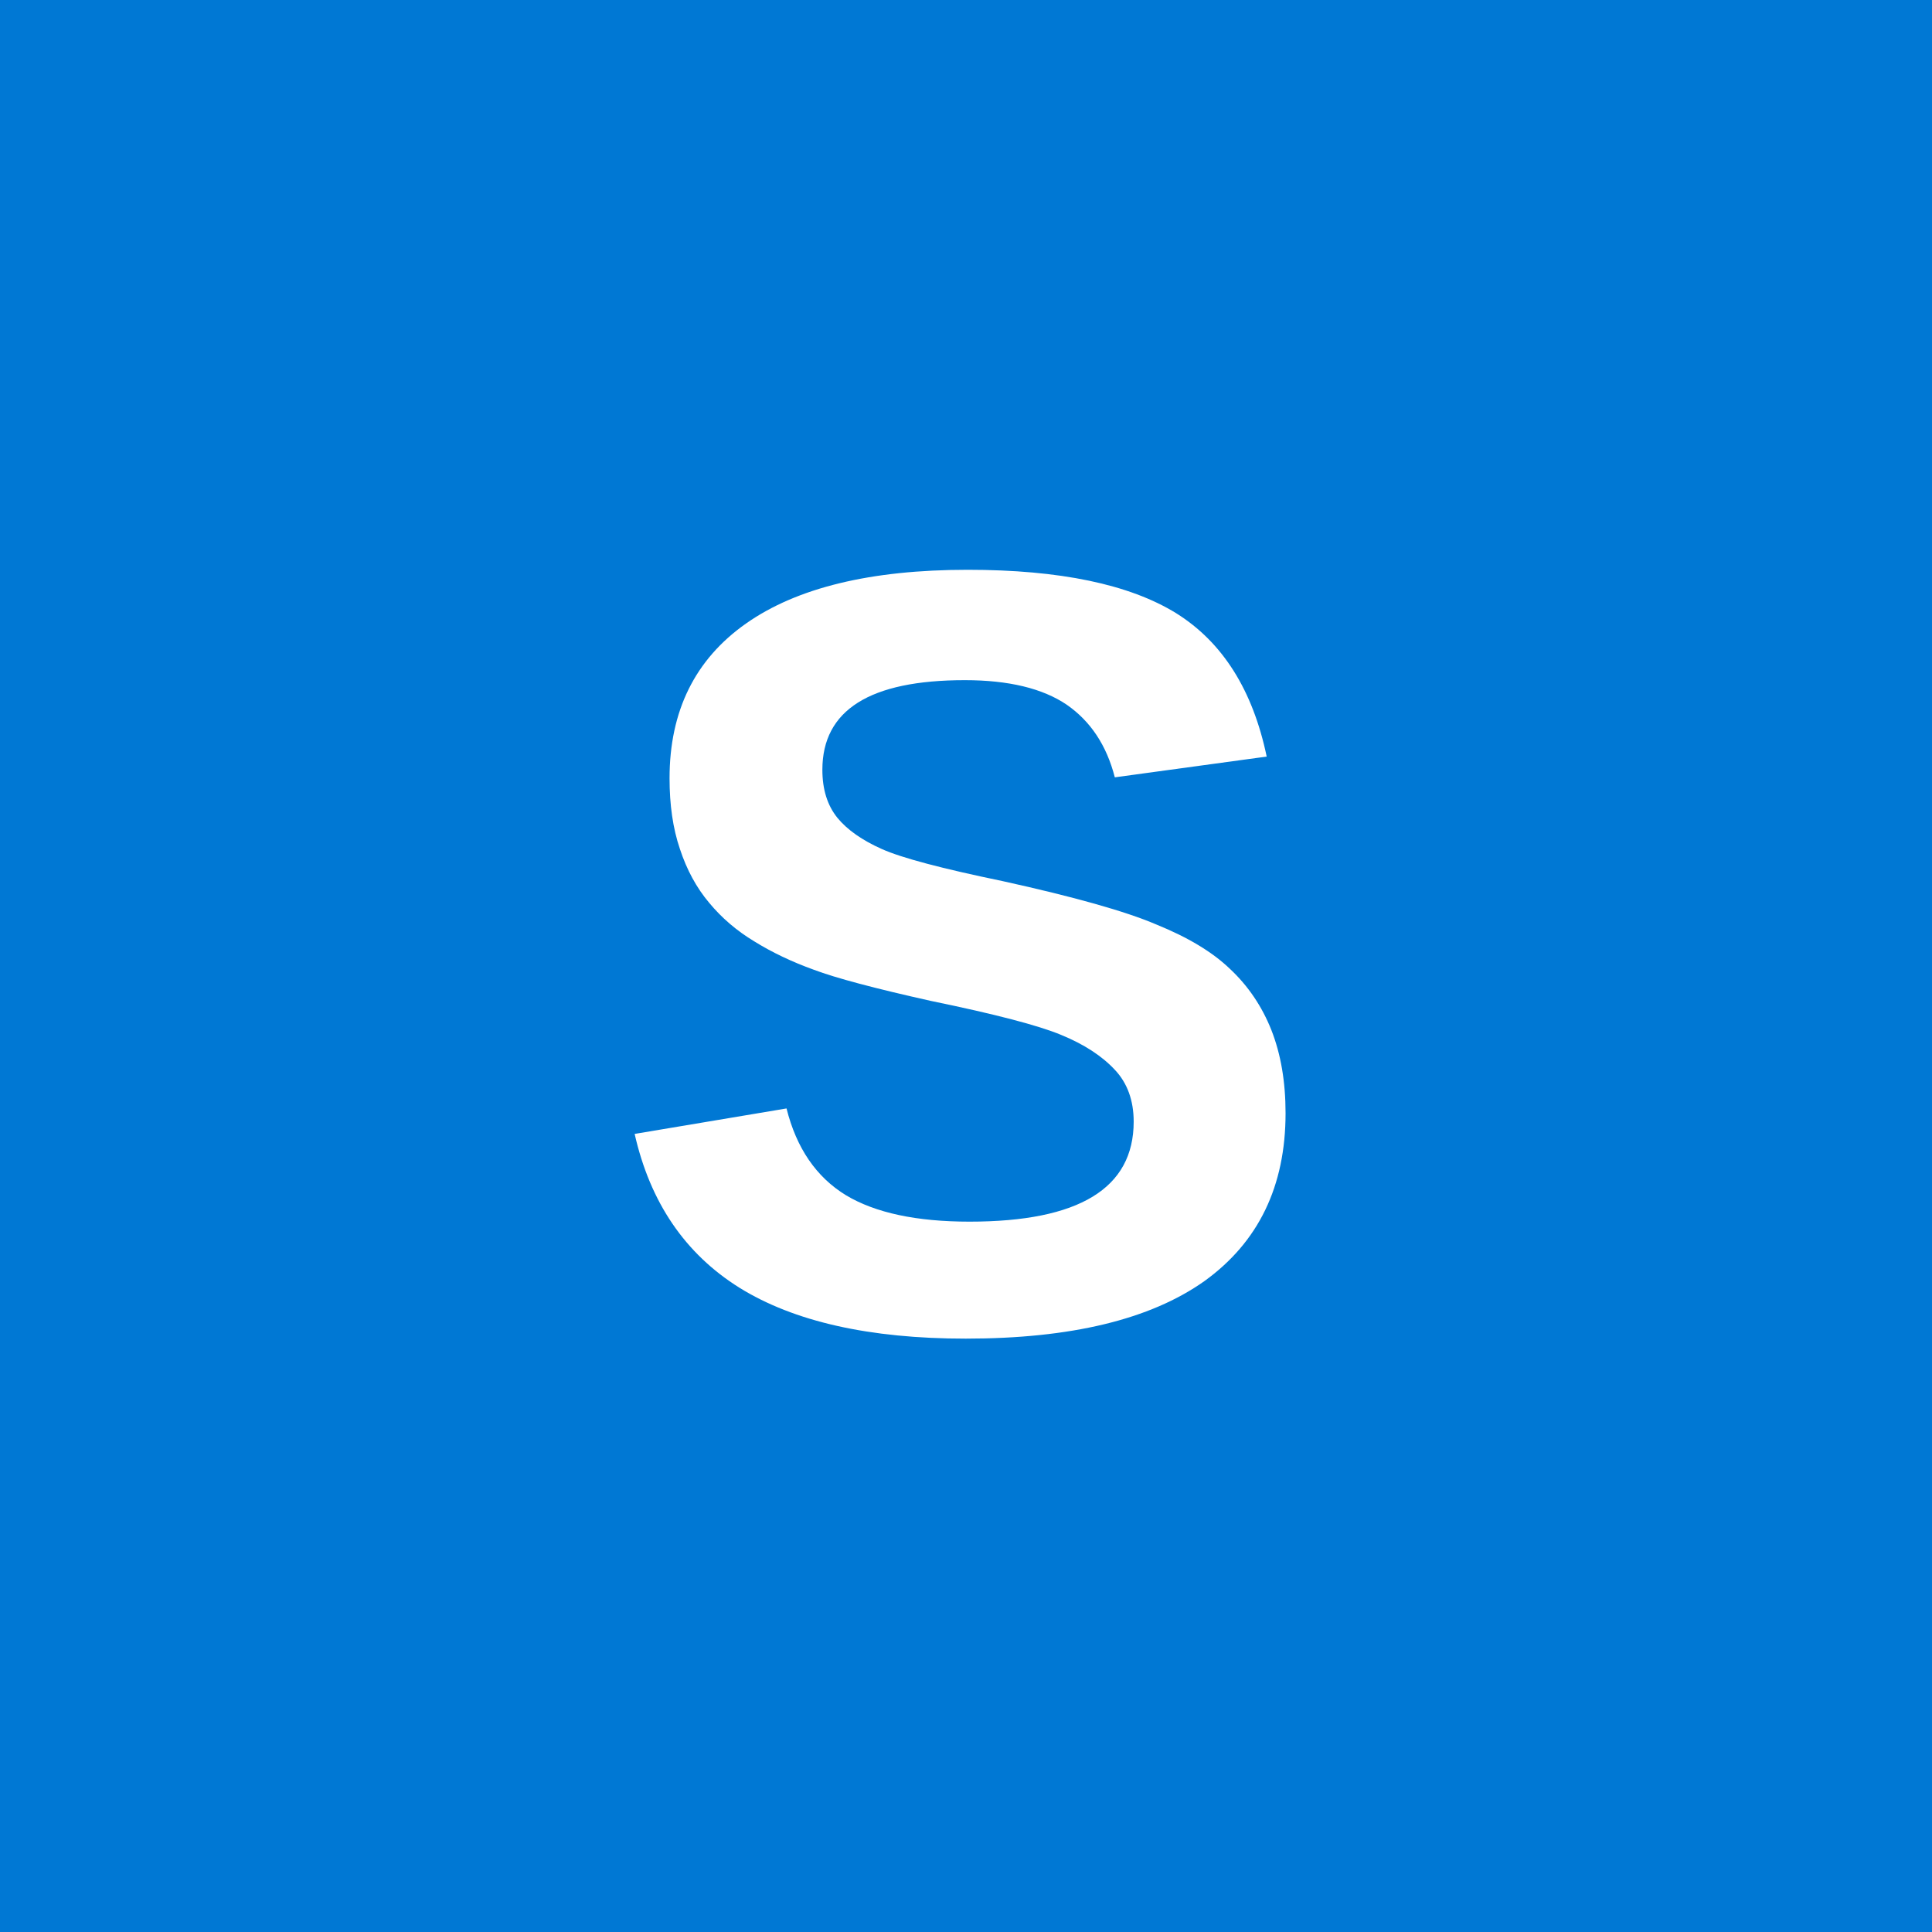
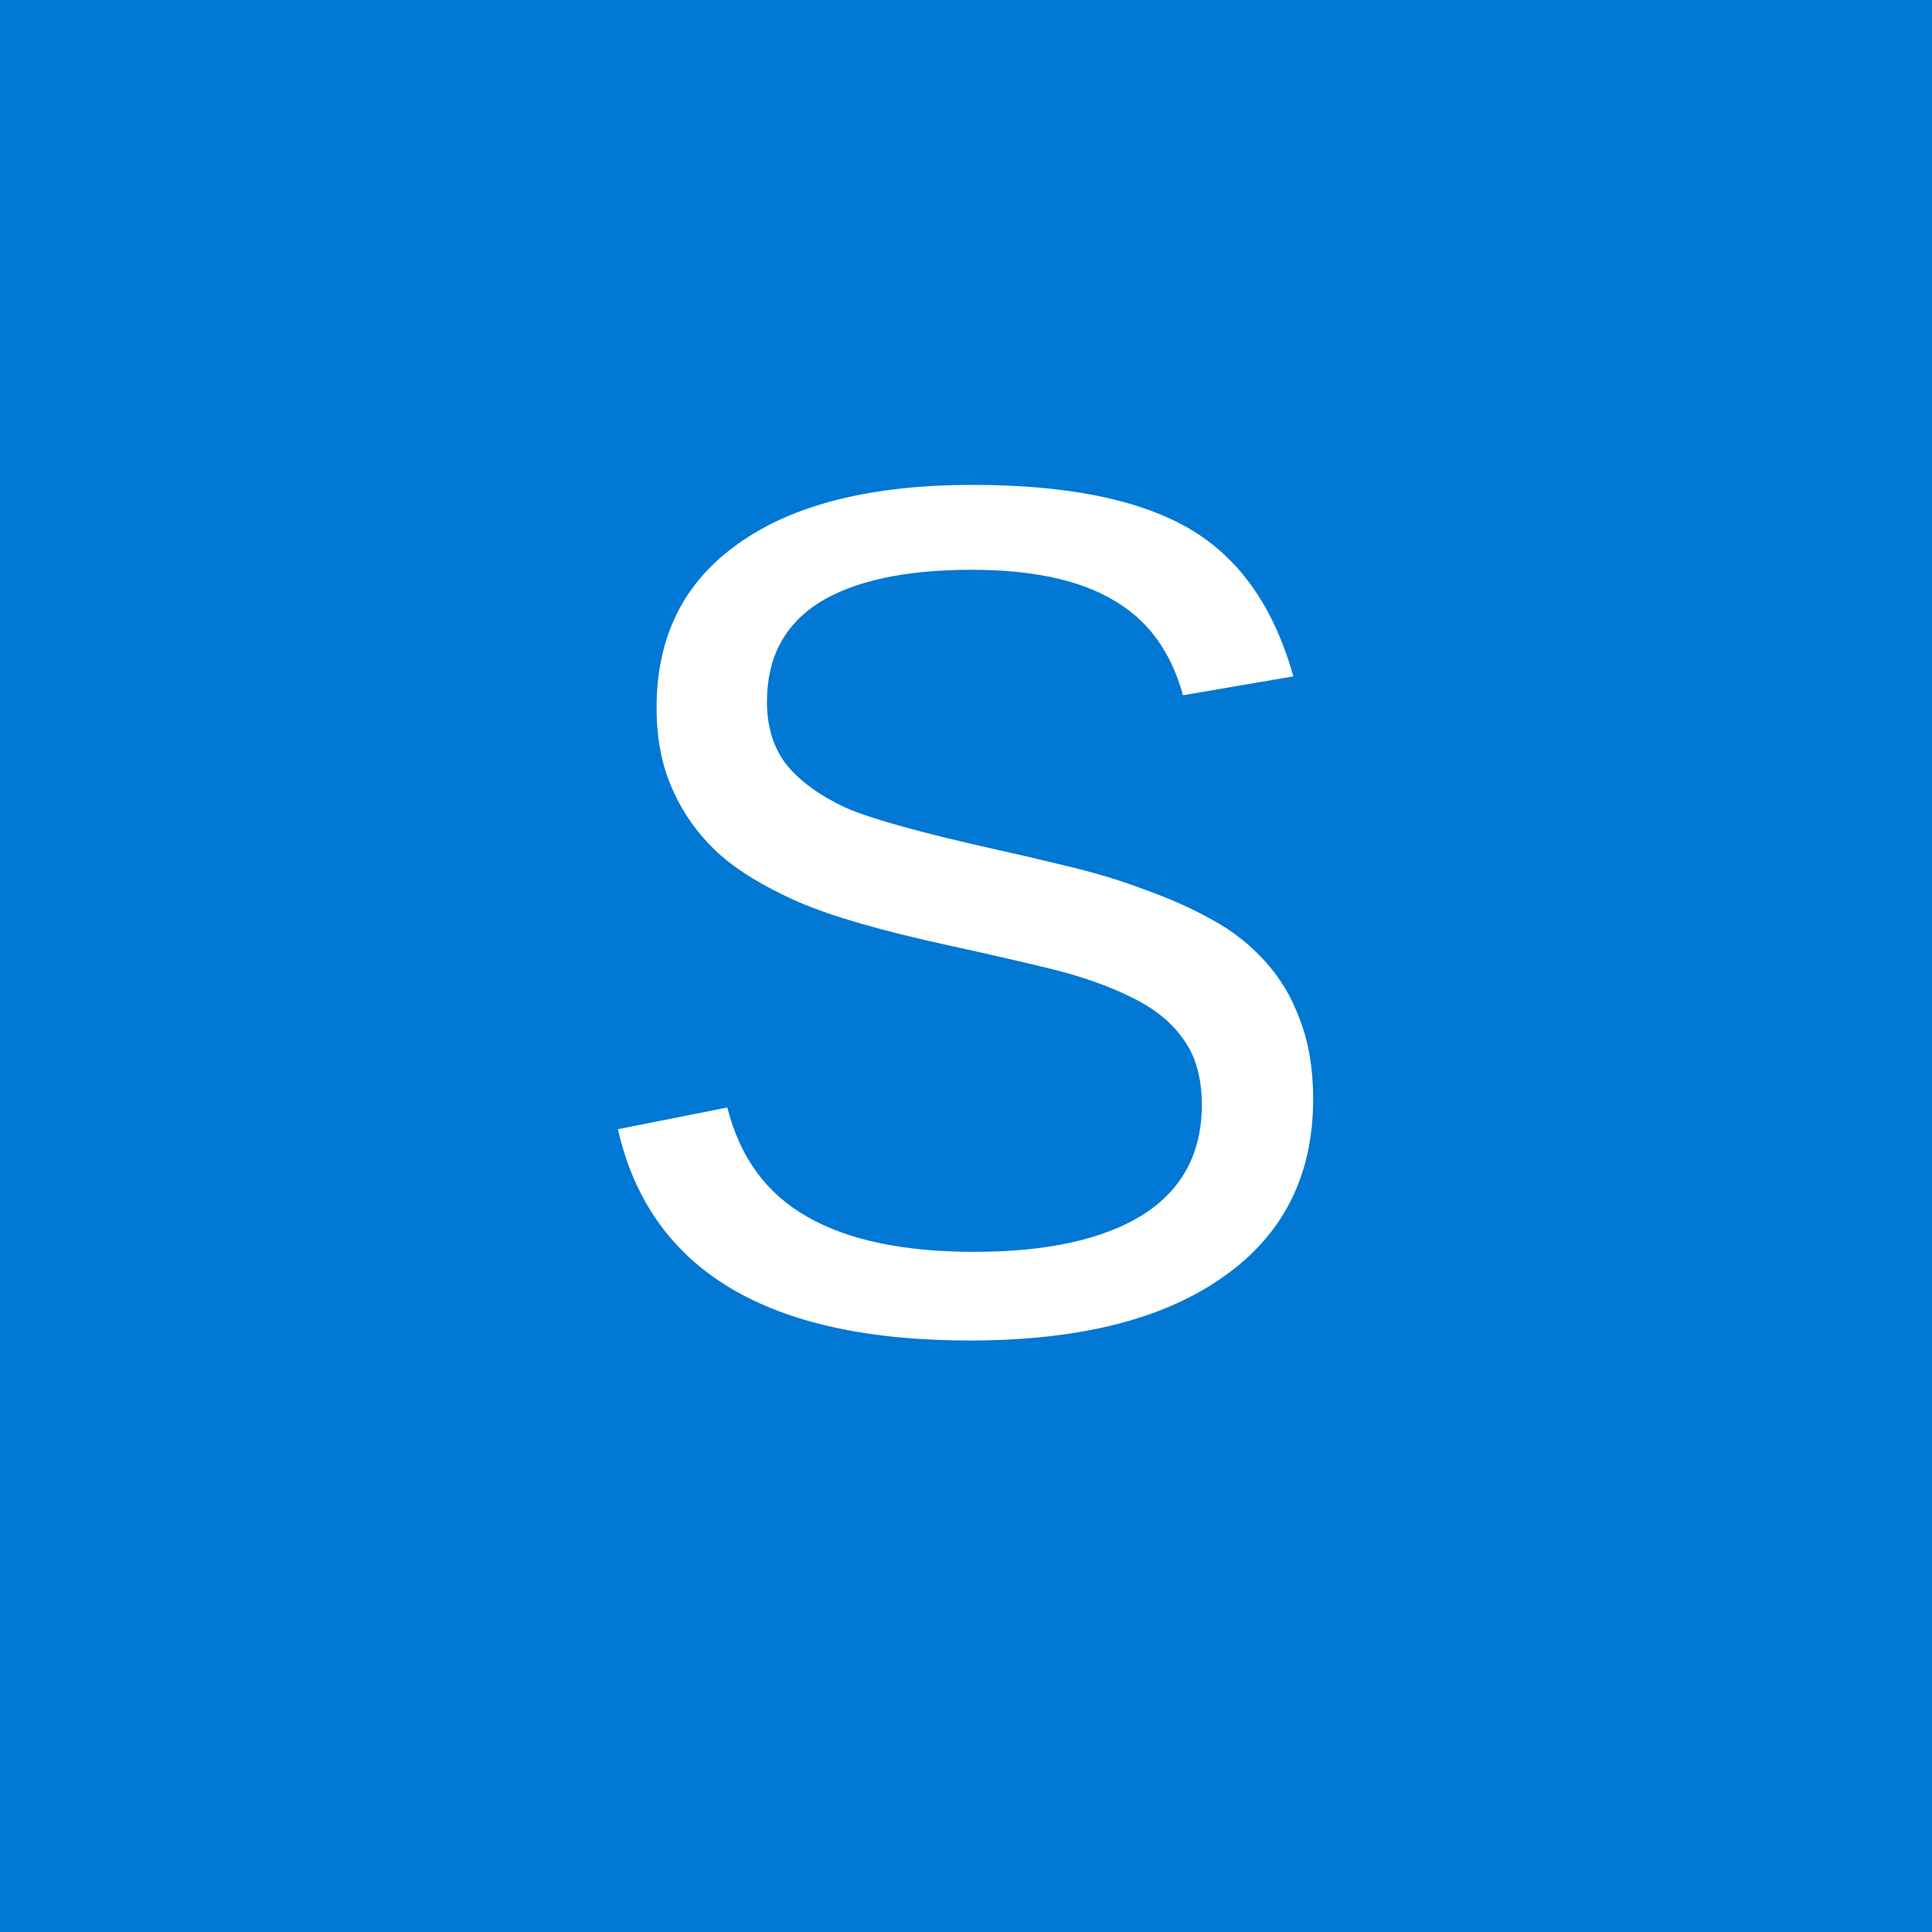
- <svg xmlns="http://www.w3.org/2000/svg" width="32" height="32" viewBox="0 0 32 32">
+ <svg xmlns="http://www.w3.org/2000/svg" width="32" height="32">
  <rect width="32" height="32" fill="#0078d4" />
-   <text x="16" y="22" text-anchor="middle" fill="white" font-family="Arial" font-size="18" font-weight="bold">S</text>
+   <text x="16" y="22" text-anchor="middle" fill="white" font-size="20" font-family="Arial">S</text>
</svg>
